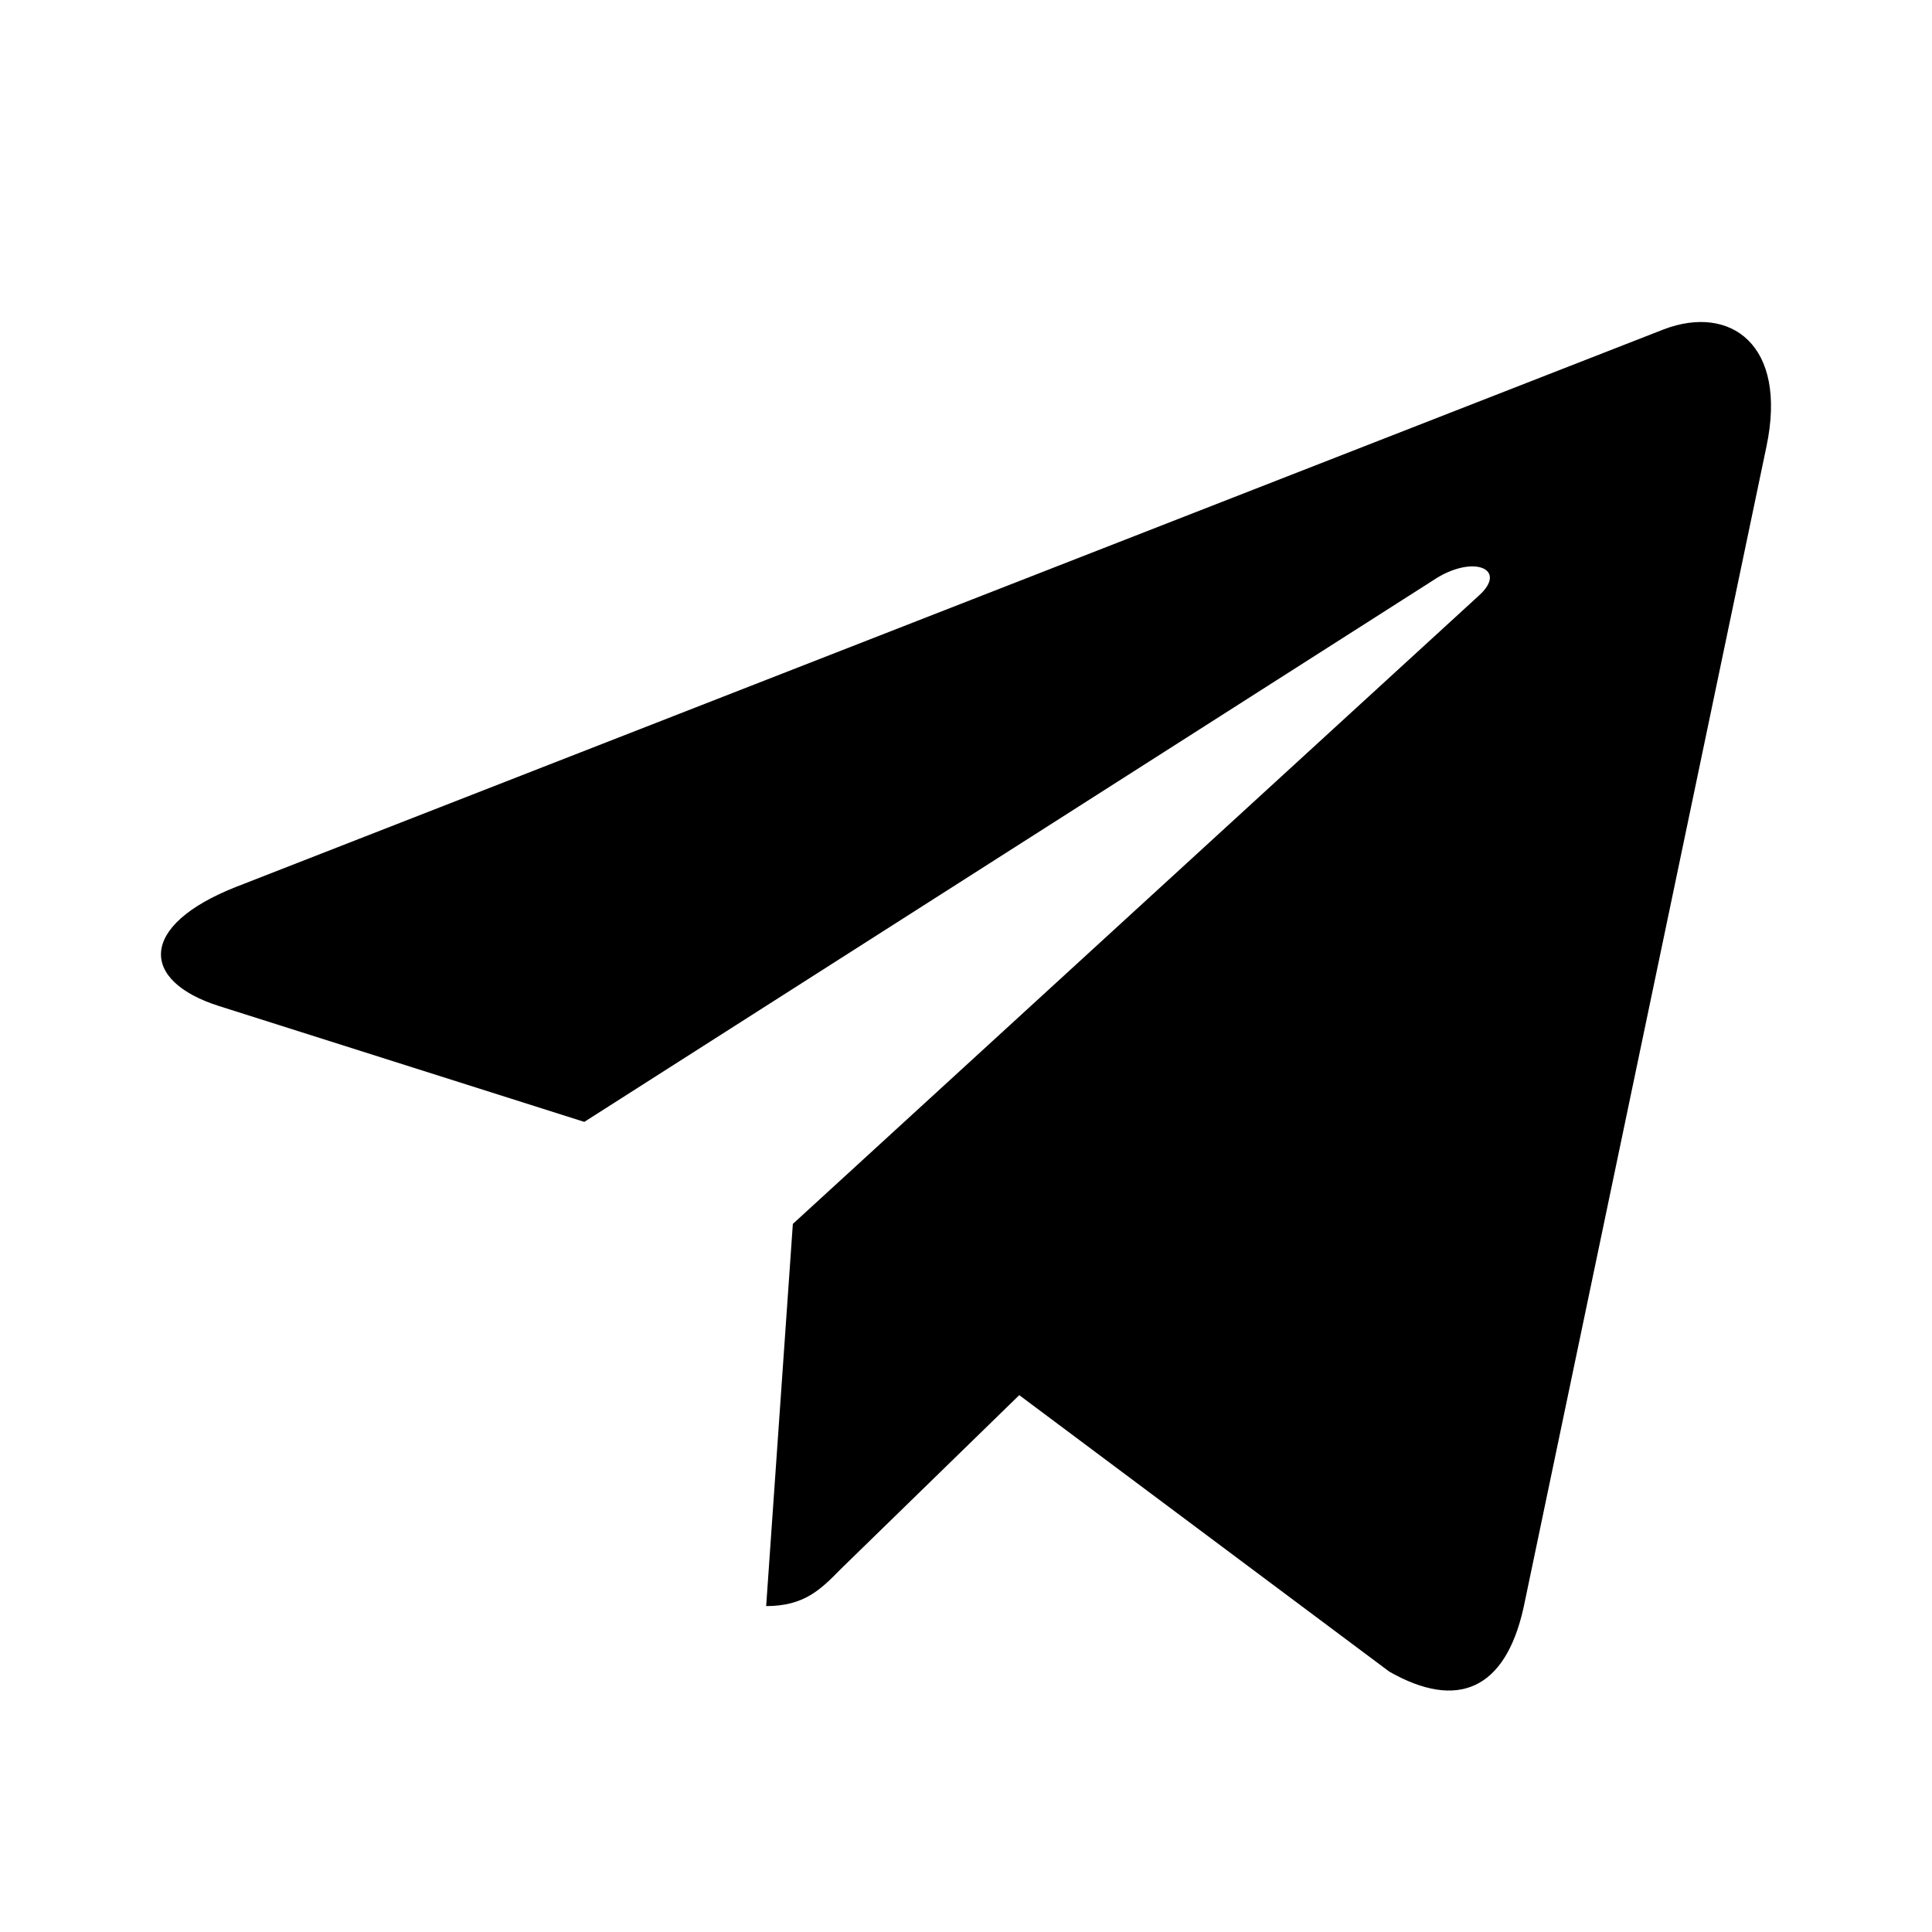
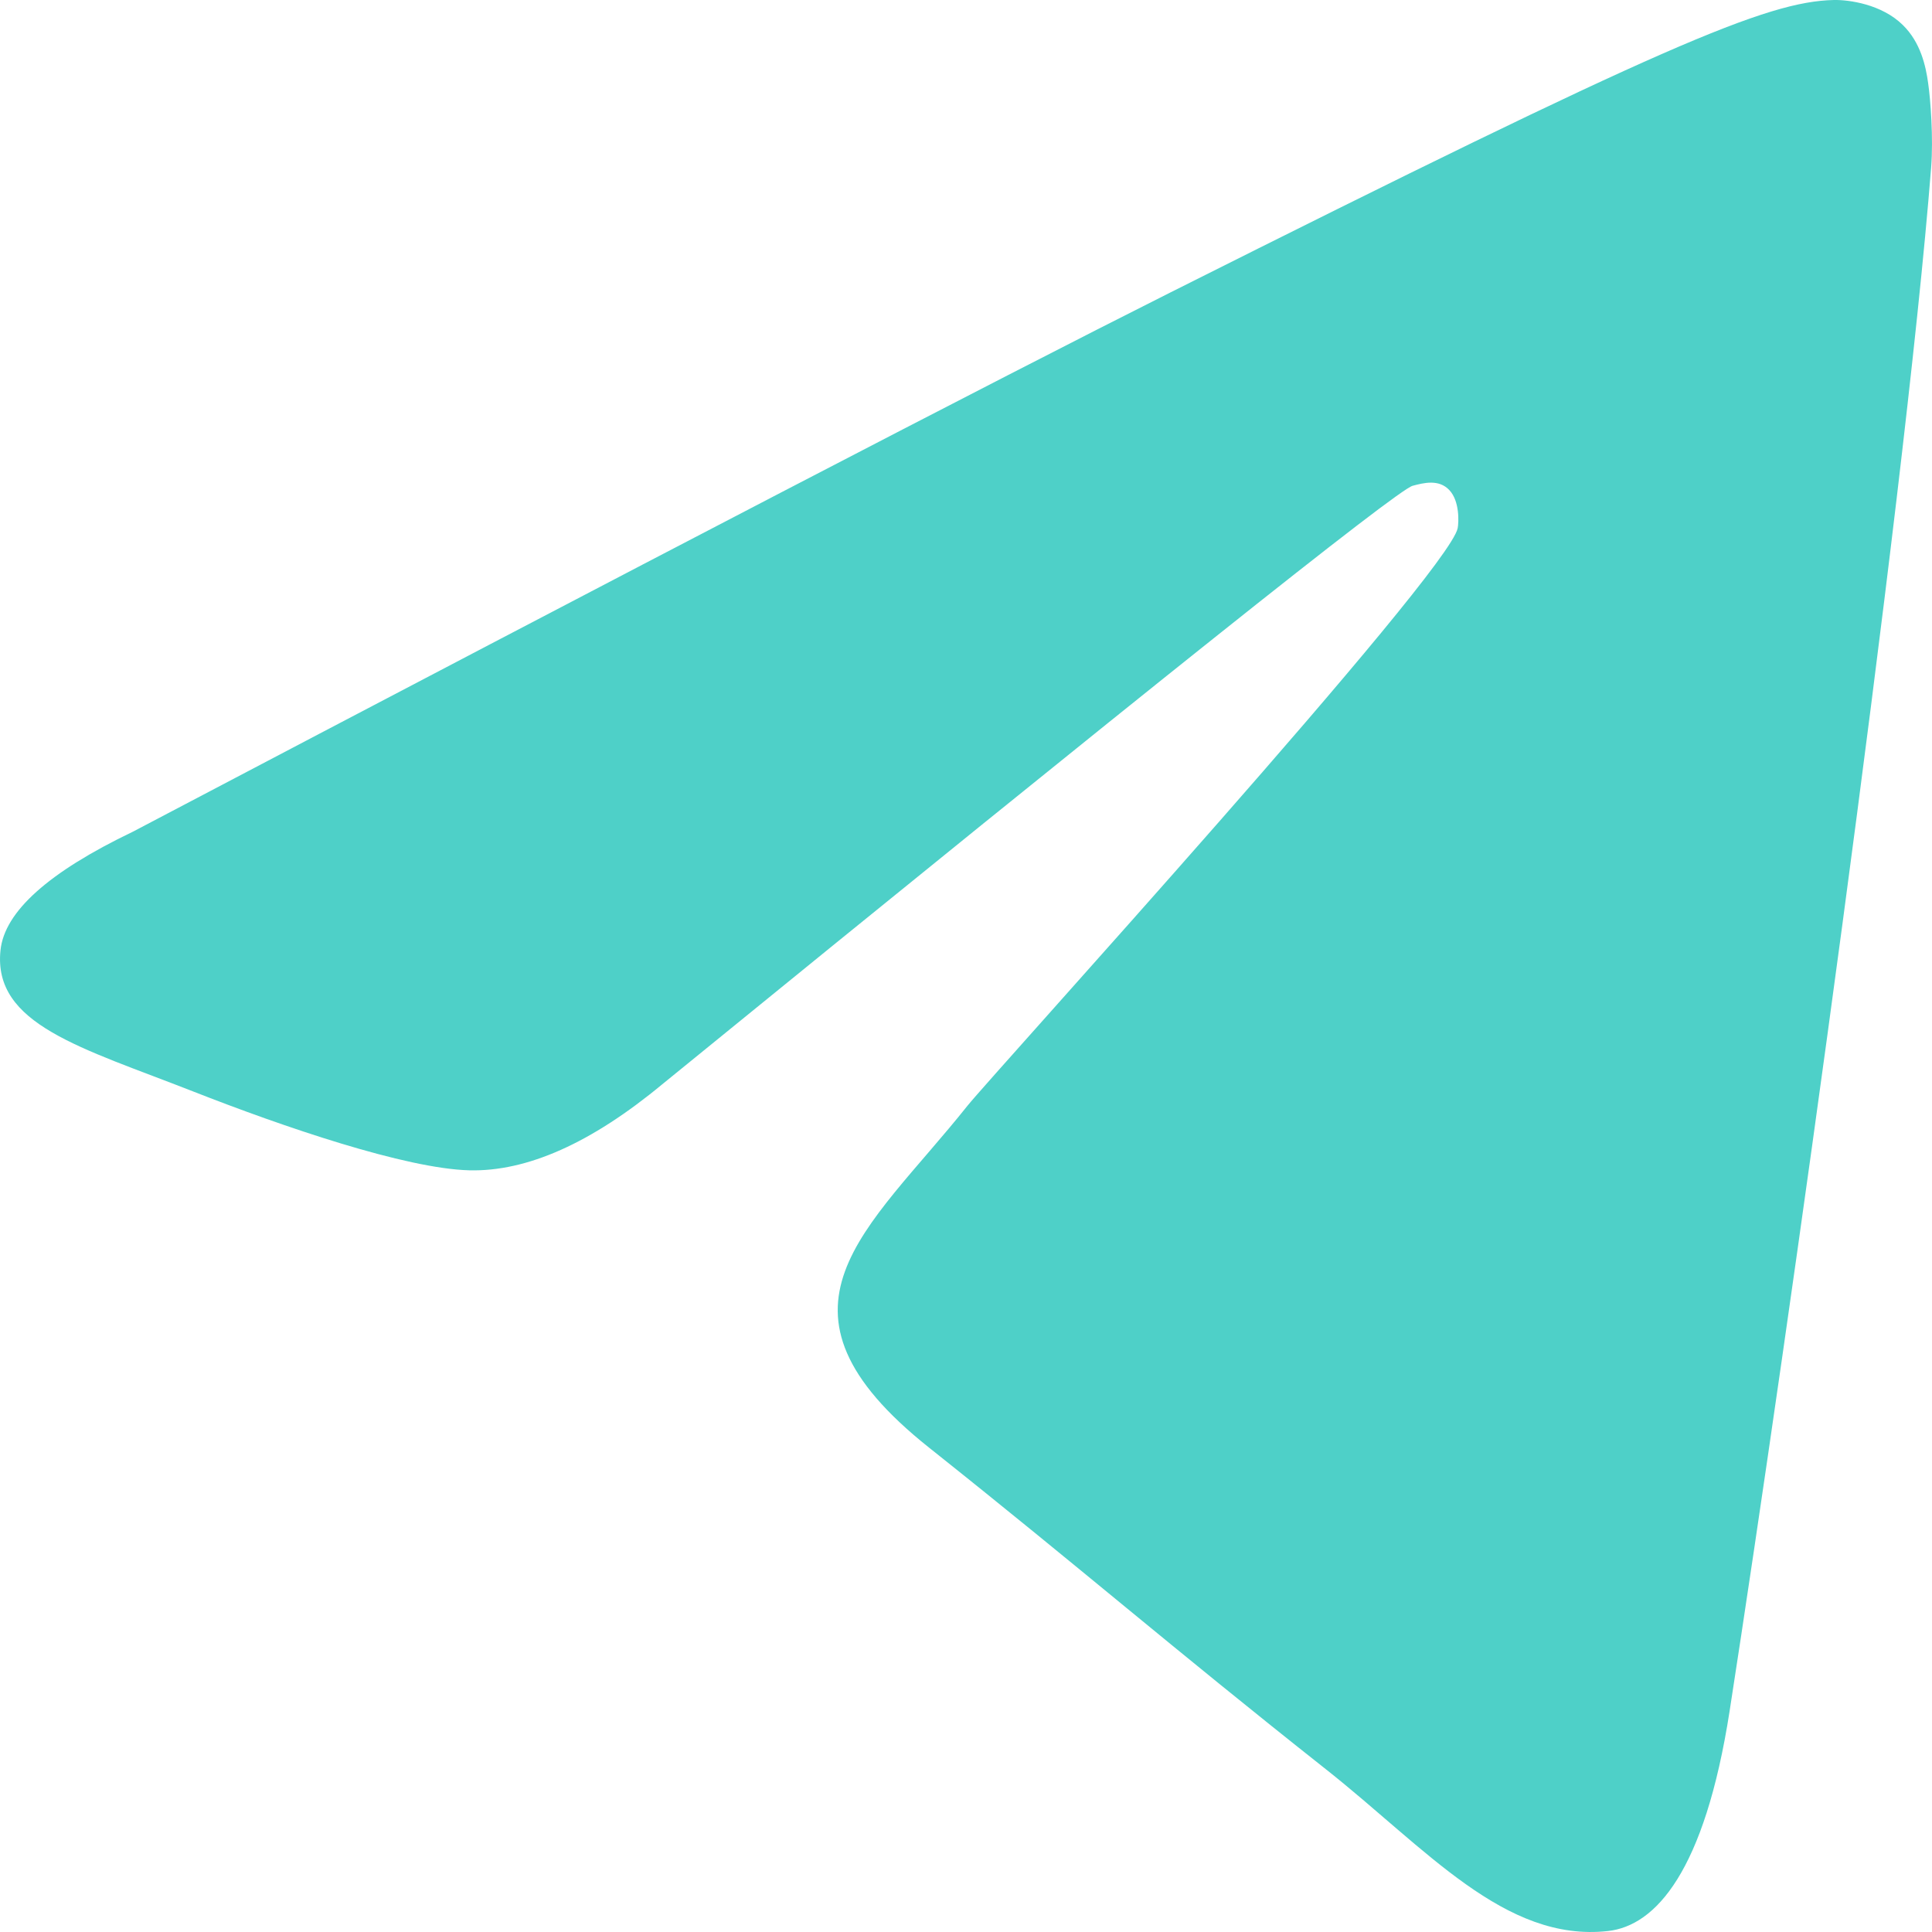
- <svg xmlns="http://www.w3.org/2000/svg" width="16" height="16" viewBox="0 0 16 16" fill="none">
-   <path d="M14.629 3.698L12.617 13.316C12.465 13.995 12.069 14.164 11.506 13.844L8.441 11.554L6.961 12.996C6.798 13.162 6.661 13.301 6.345 13.301L6.566 10.136L12.248 4.932C12.495 4.709 12.194 4.585 11.864 4.809L4.839 9.291L1.815 8.332C1.157 8.124 1.145 7.665 1.952 7.346L13.78 2.727C14.328 2.519 14.807 2.851 14.629 3.698Z" fill="black" />
+ <svg xmlns="http://www.w3.org/2000/svg" width="20" height="20" viewBox="0 0 20 20" fill="none">
+   <path fill-rule="evenodd" clip-rule="evenodd" d="M1.375 8.61C6.744 5.787 10.324 3.927 12.115 3.028C17.229 0.461 18.292 0.015 18.985 0C19.137 -0.003 19.478 0.042 19.698 0.259C19.884 0.441 19.936 0.687 19.96 0.86C19.985 1.033 20.015 1.427 19.991 1.735C19.714 5.249 18.515 13.776 17.905 17.712C17.646 19.377 17.138 19.935 16.646 19.99C15.577 20.109 14.764 19.137 13.729 18.318C12.108 17.036 11.192 16.238 9.619 14.987C7.801 13.541 8.979 12.746 10.015 11.447C10.287 11.108 14.999 5.936 15.09 5.467C15.101 5.408 15.112 5.189 15.004 5.074C14.896 4.958 14.738 4.998 14.623 5.029C14.46 5.074 11.871 7.139 6.855 11.225C6.12 11.834 5.454 12.13 4.858 12.115C4.2 12.098 2.935 11.666 1.995 11.297C0.842 10.845 -0.075 10.606 0.005 9.838C0.046 9.437 0.503 9.028 1.375 8.61Z" fill="#4ED0C8" />
</svg>
